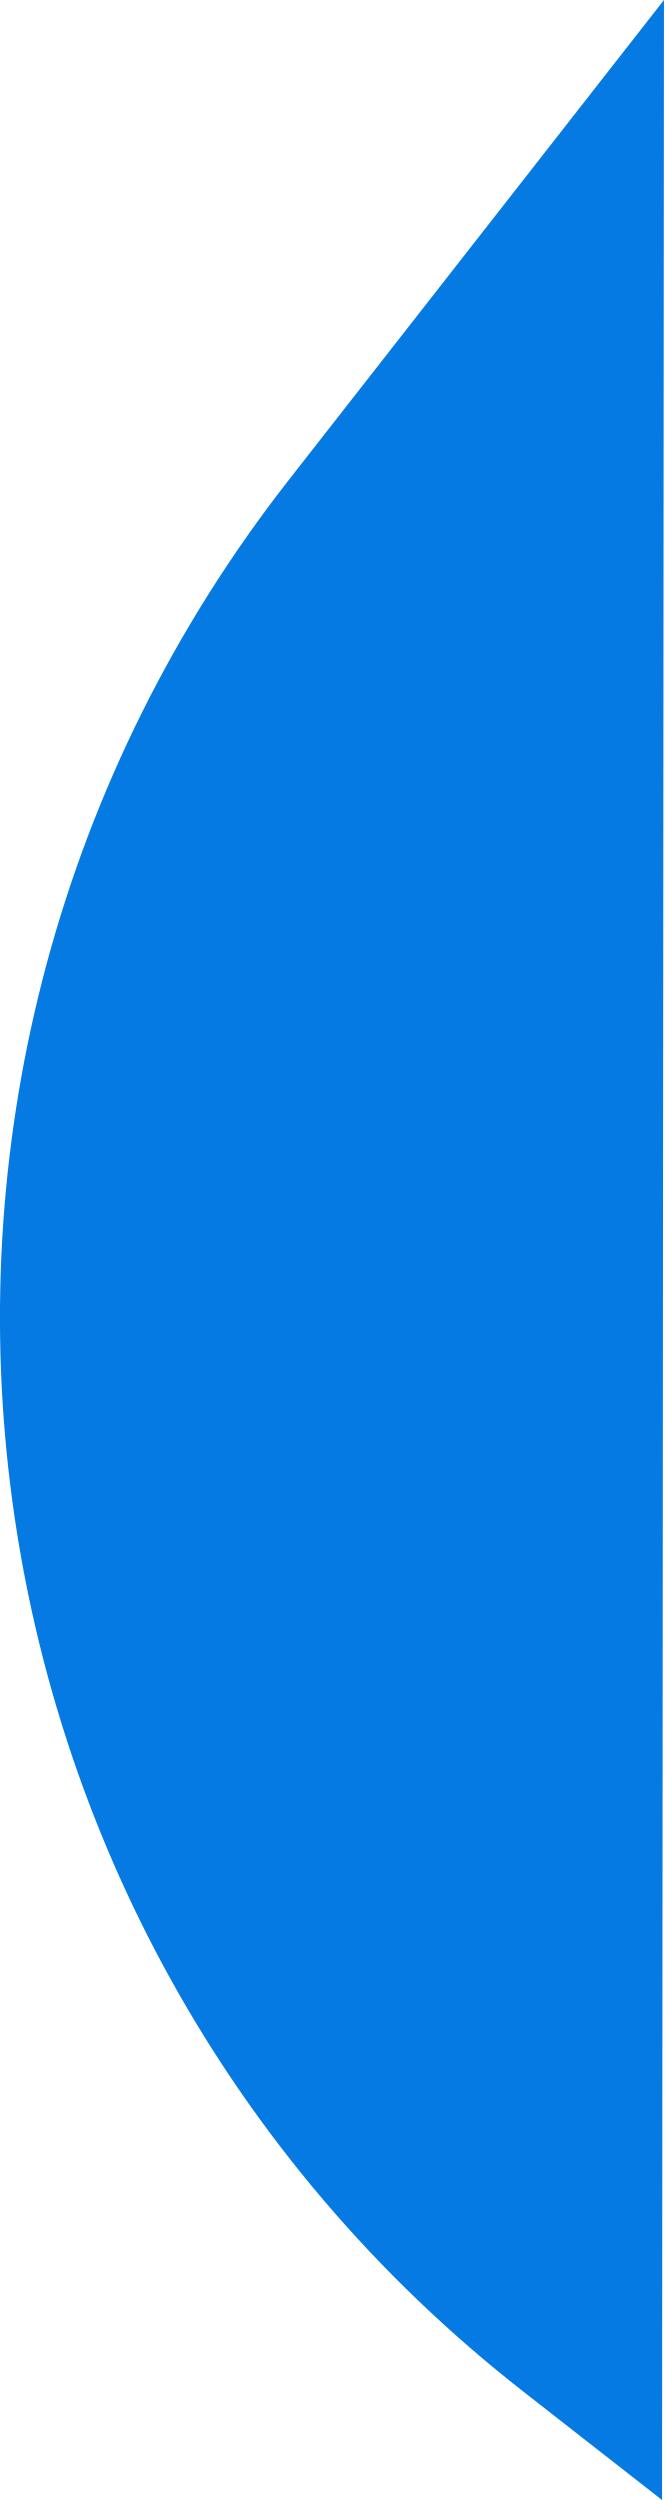
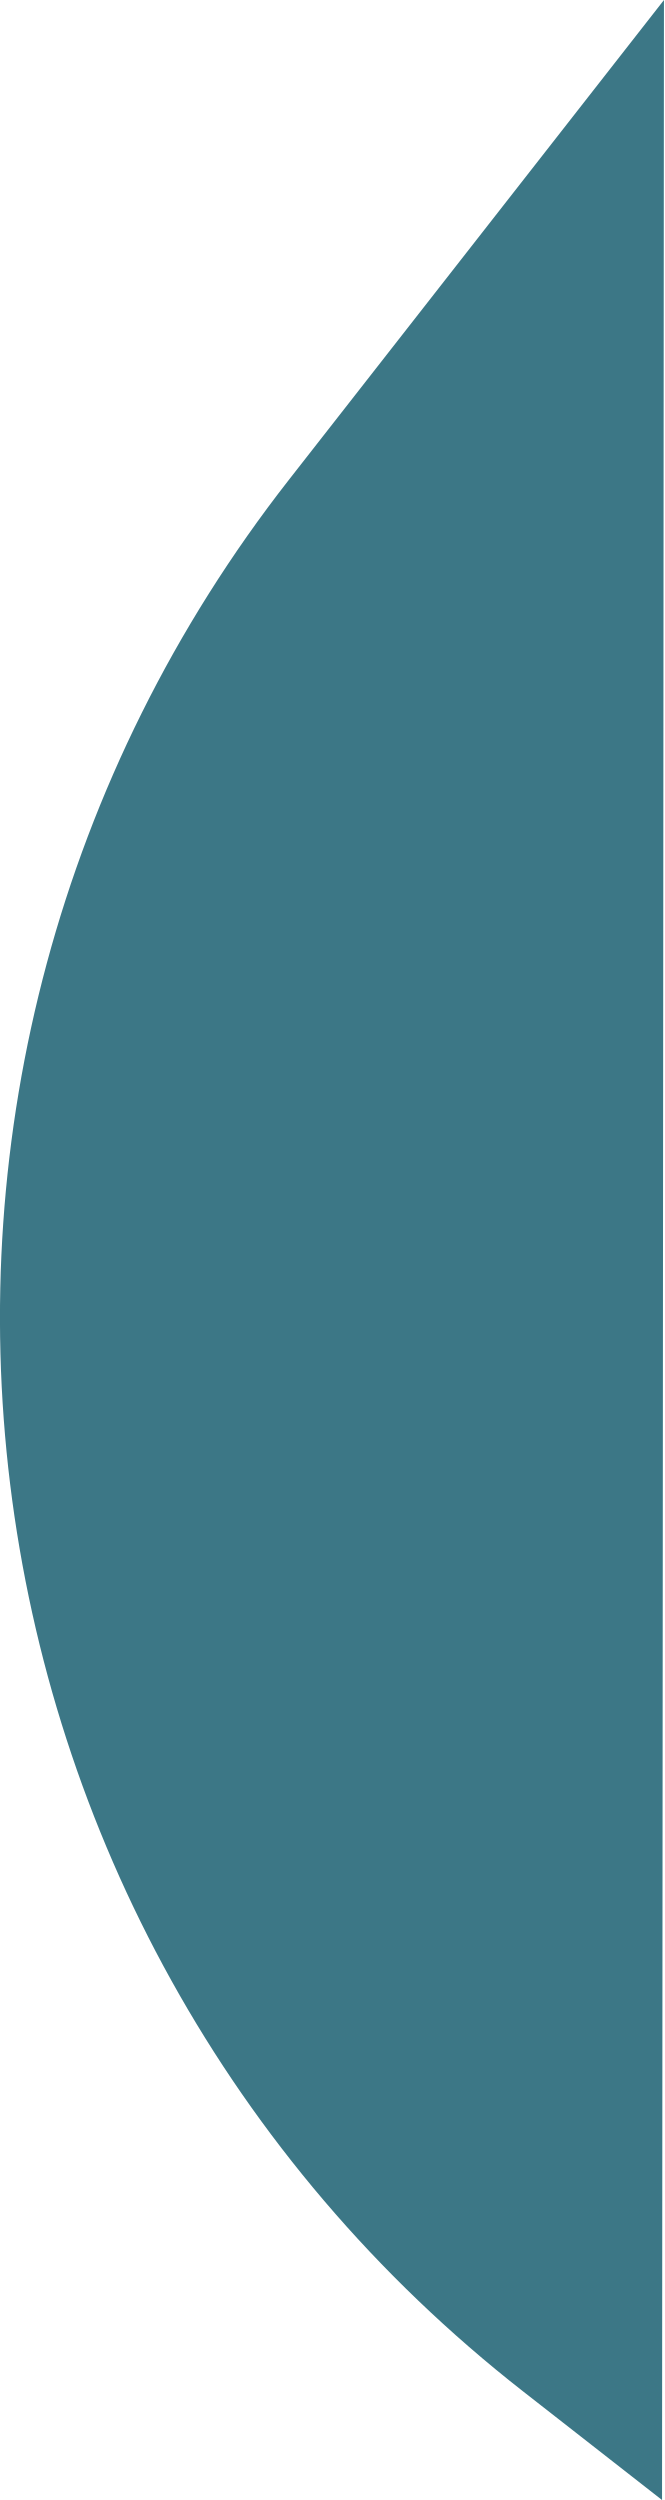
<svg xmlns="http://www.w3.org/2000/svg" width="82.89" height="312.058" viewBox="68.65 0 82.89 312.12">
-   <path fill="#047ae2" d="M104.72 59.891 151.536.003l-.24 312.12-17.336-13.552a170.034 170.034 0 0 1-29.24-238.68Z" />
+   <path fill="#3c7786" d="M104.72 59.891 151.536.003l-.24 312.12-17.336-13.552a170.034 170.034 0 0 1-29.24-238.68Z" />
</svg>
